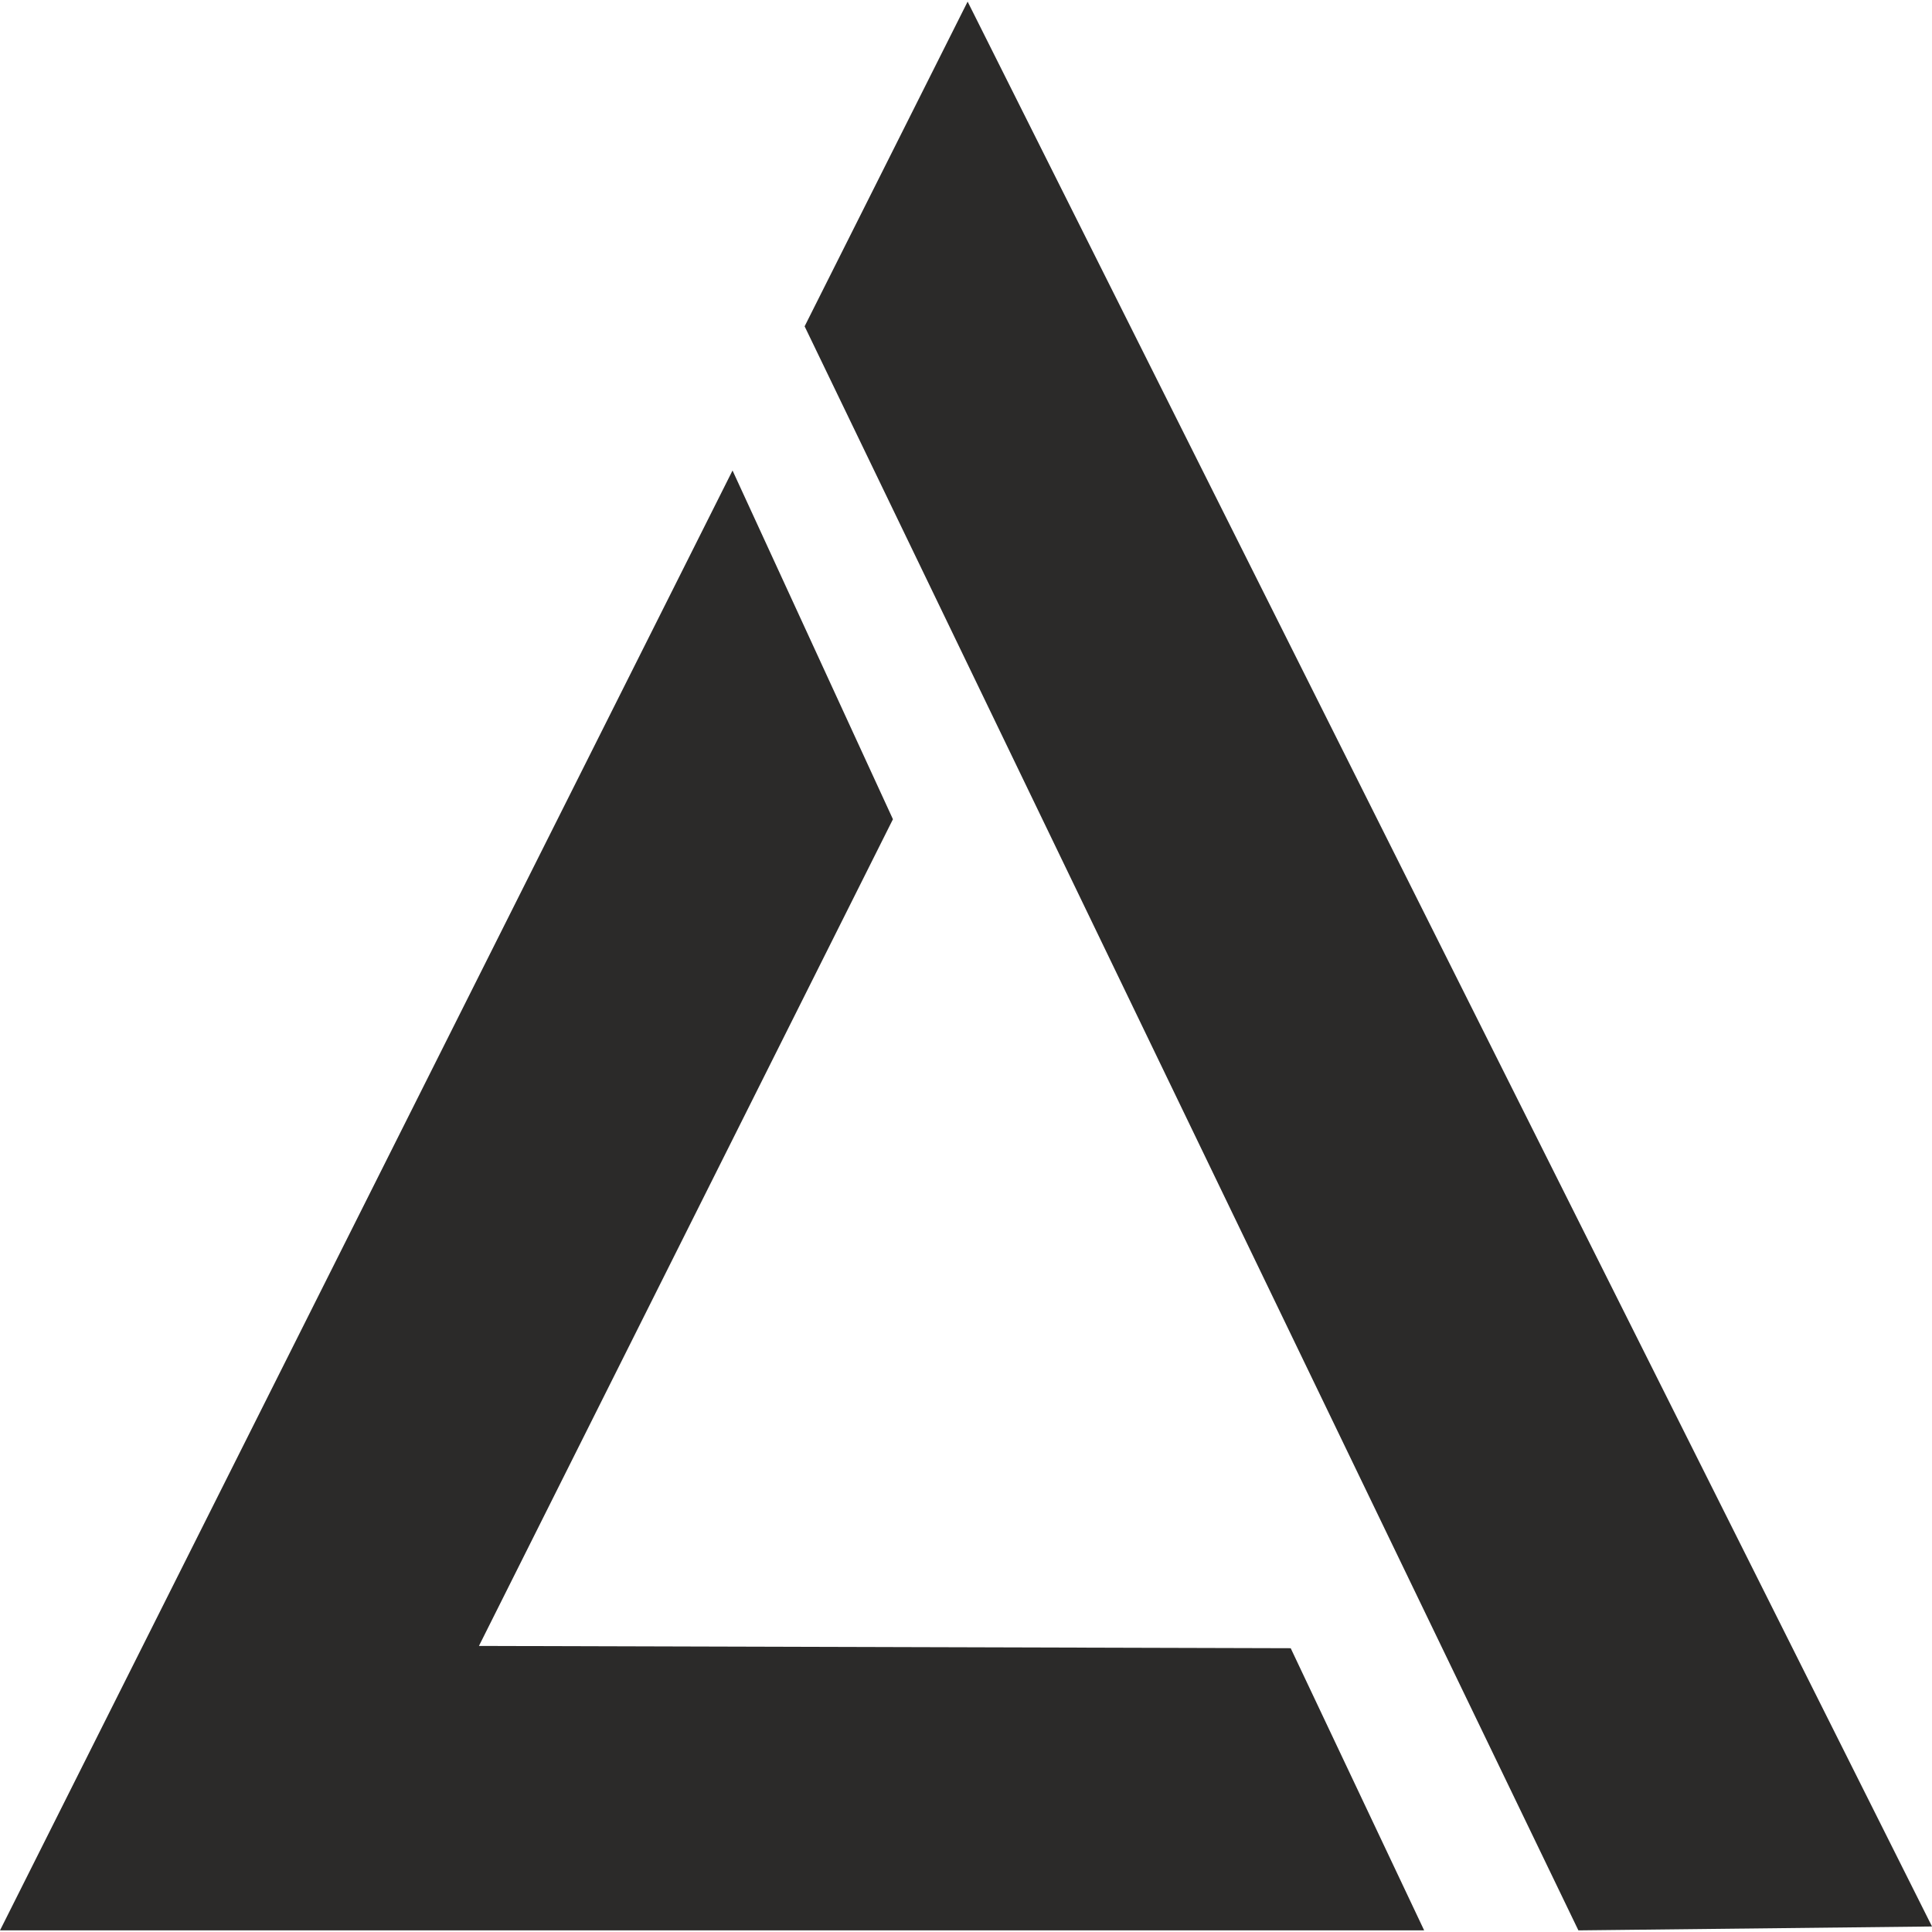
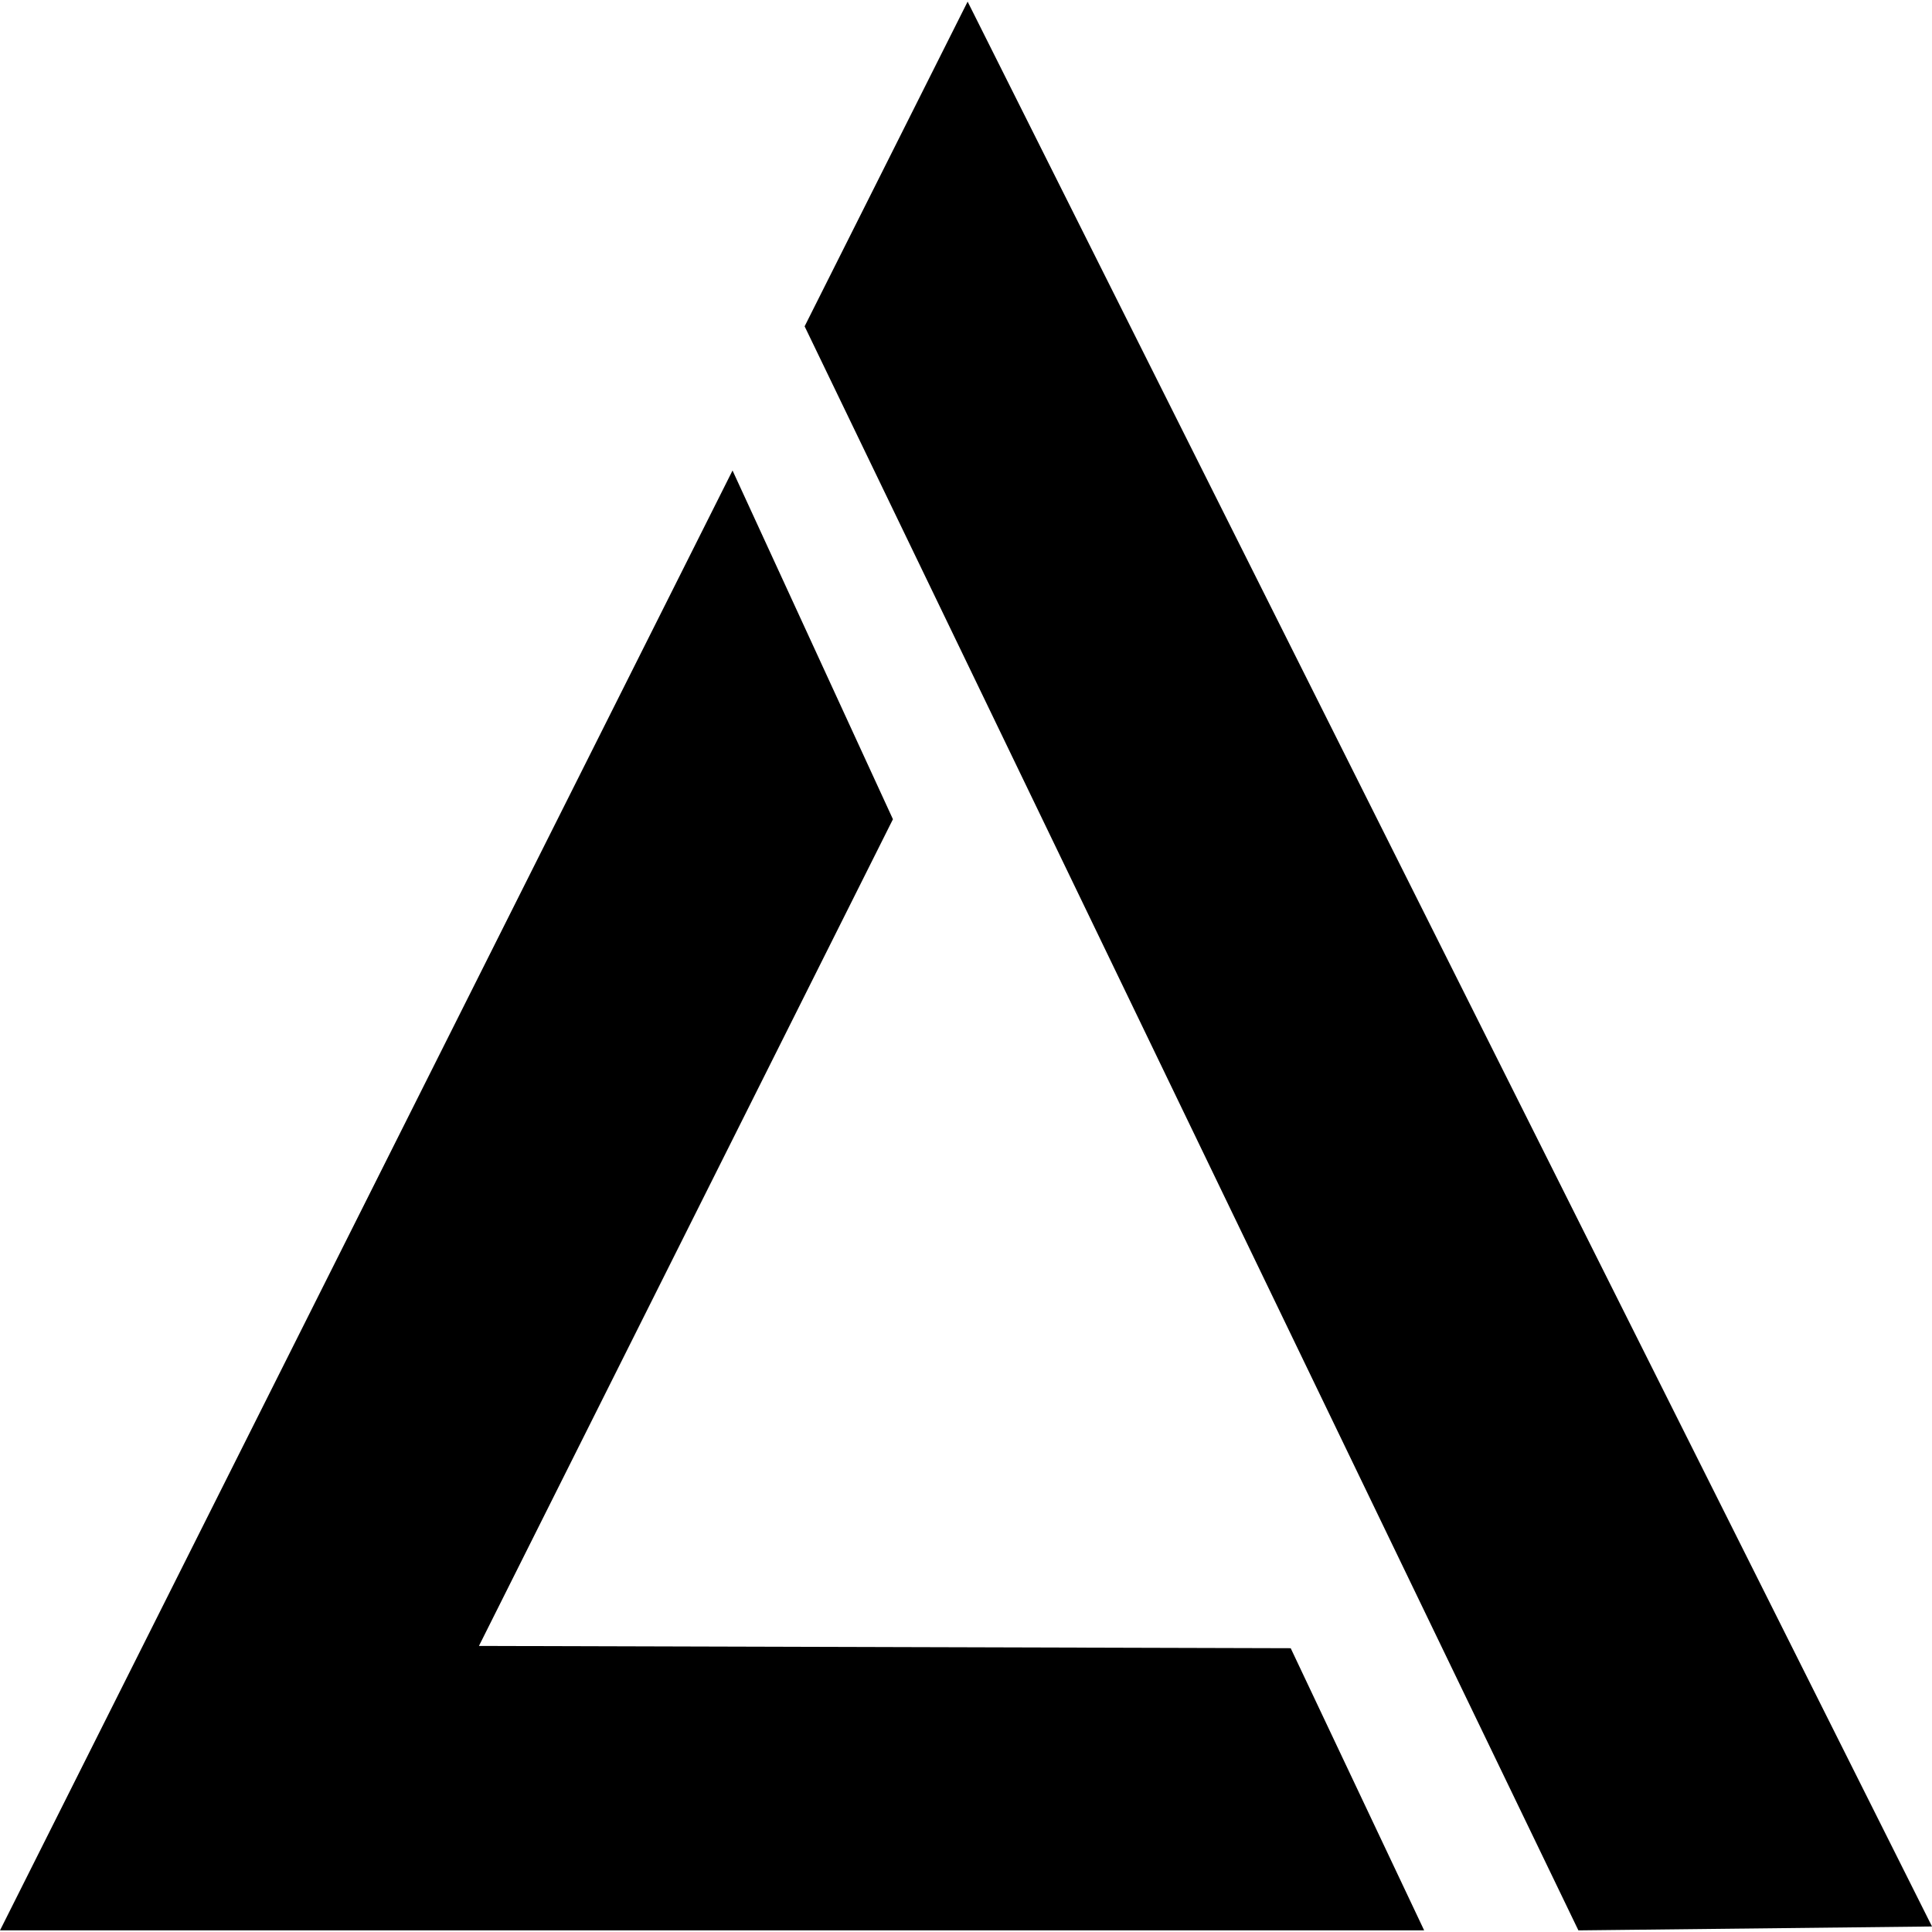
<svg xmlns="http://www.w3.org/2000/svg" width="300" height="300" shape-rendering="geometricPrecision" text-rendering="geometricPrecision" image-rendering="optimizeQuality" fill-rule="evenodd" clip-rule="evenodd" viewBox="0 0 59.5 59.4">
-   <path class="pop-up__logo-svg" fill="#2B2A29" d="M22.56 14.44L0 59.4h43.86l-4.11-8.69-25-.07L27.5 25.18l-4.94-10.74zM48.61 59.4l10.89-.12L29.8 0l-5.02 10 23.83 49.4z" />
+   <path class="pop-up__logo-svg" d="M22.56 14.44L0 59.4h43.86l-4.11-8.69-25-.07L27.5 25.18l-4.94-10.74zM48.61 59.4l10.89-.12L29.8 0l-5.02 10 23.83 49.4z" />
</svg>
